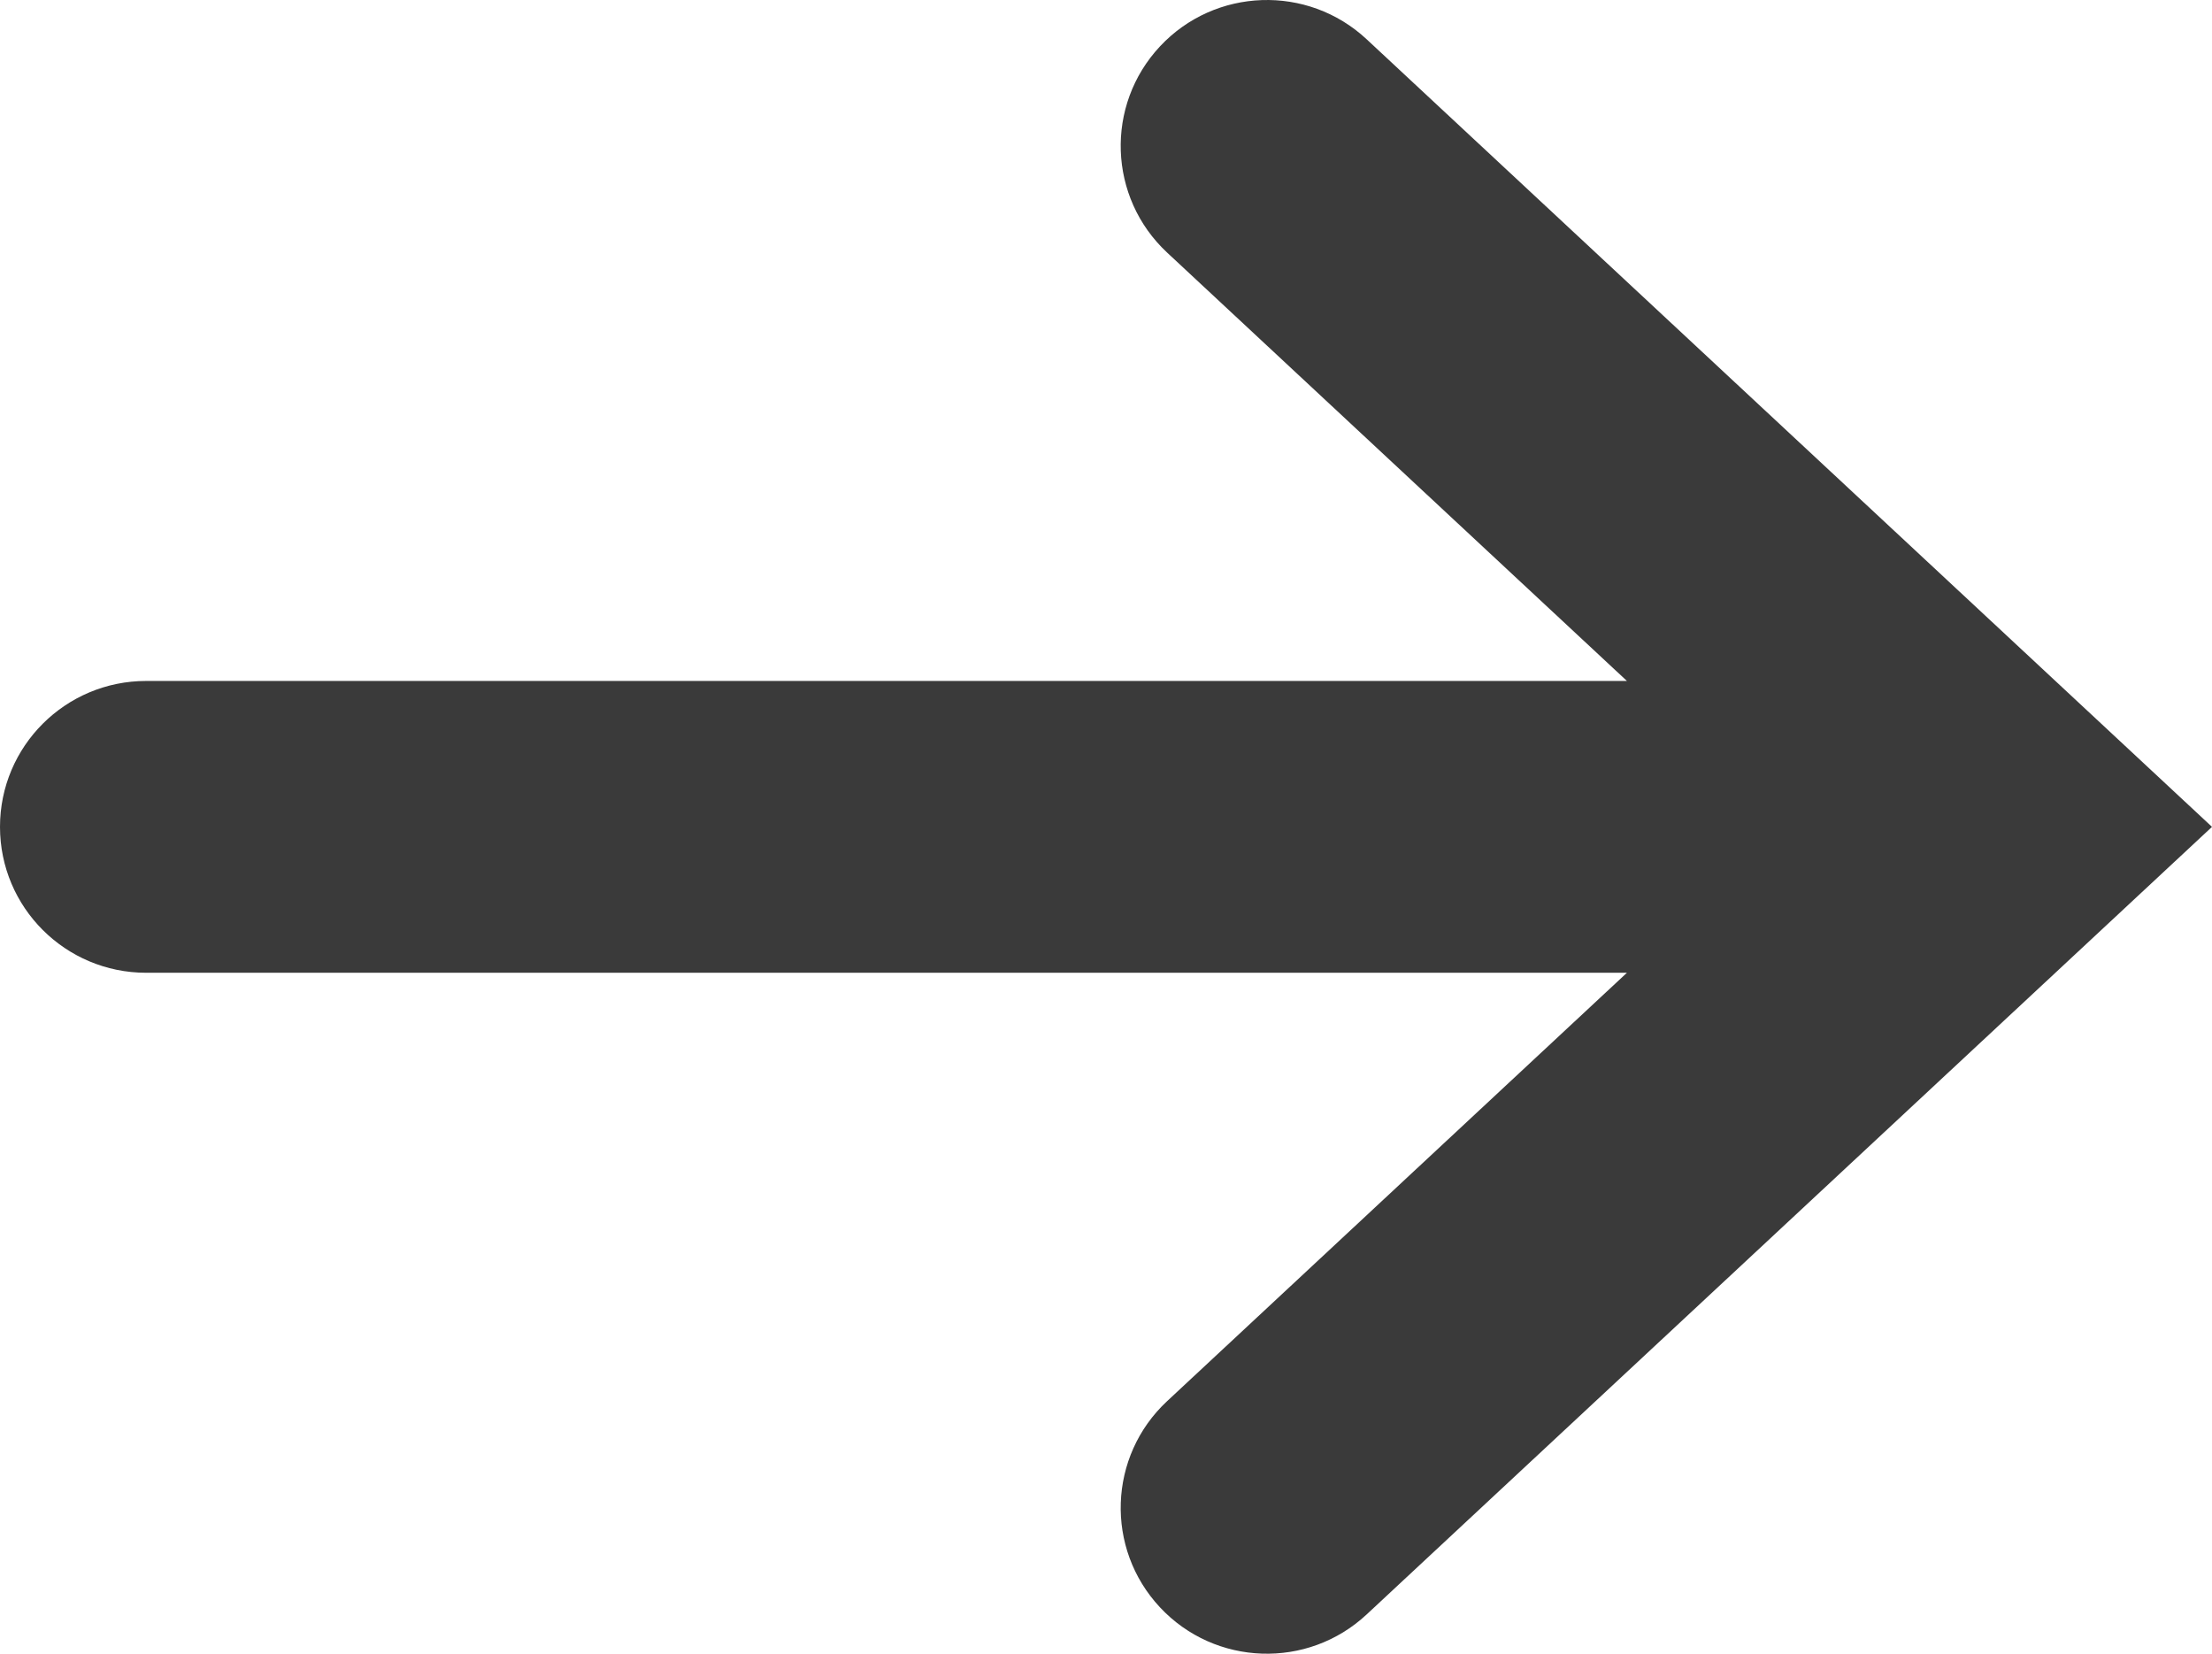
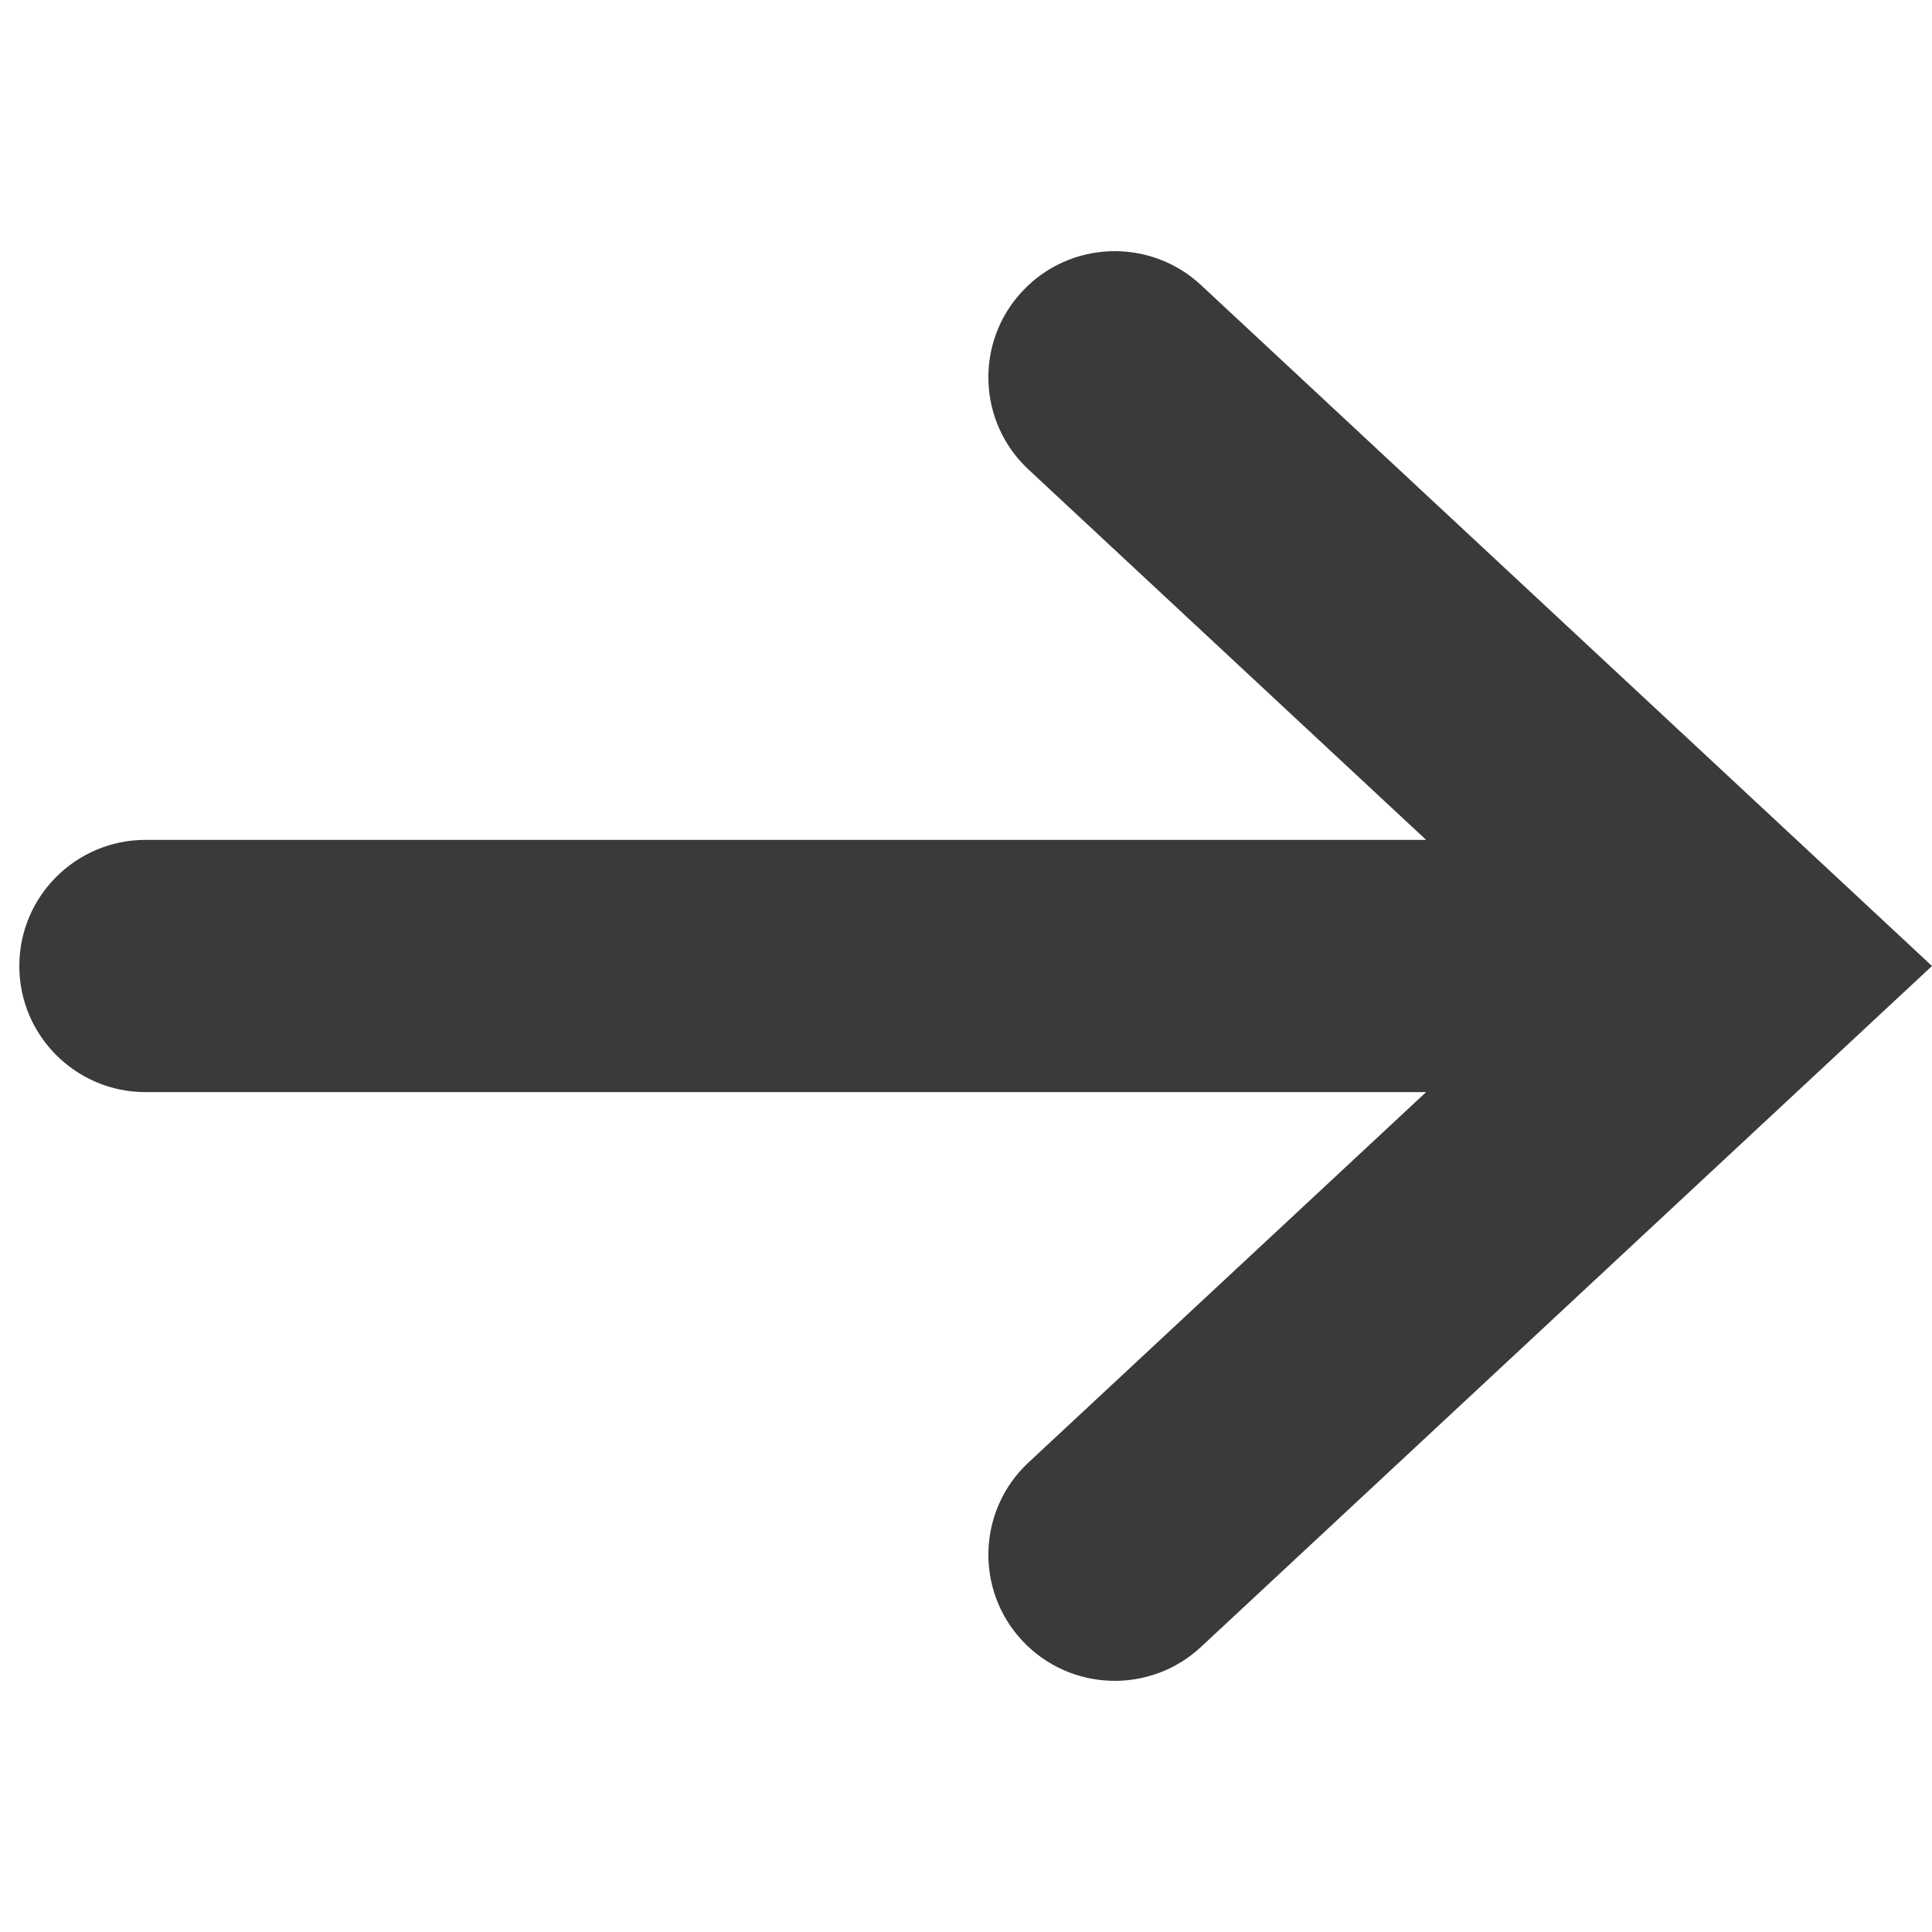
- <svg xmlns="http://www.w3.org/2000/svg" width="99" height="74" viewBox="0 0 99 74" fill="none">
-   <path fill-rule="evenodd" clip-rule="evenodd" d="M51.917 2.074C49.452 4.711 49.595 8.842 52.236 11.303L72.814 30.471H6.542C2.929 30.471 7.62939e-06 33.394 7.62939e-06 37C7.62939e-06 40.606 2.929 43.529 6.542 43.529H72.814L52.236 62.697C49.595 65.158 49.452 69.29 51.917 71.926C54.383 74.562 58.523 74.704 61.164 72.244L99 37L61.164 1.756C58.523 -0.704 54.383 -0.562 51.917 2.074Z" fill="#3A3A3A" />
+ <svg xmlns="http://www.w3.org/2000/svg" width="100" height="100" viewBox="0 0 100 100" fill="none">
+   <path fill-rule="evenodd" clip-rule="evenodd" d="M52.917 15.074C50.452 17.711 50.595 21.842 53.236 24.303L73.814 43.471H7.542C3.929 43.471 1 46.394 1 50C1 53.606 3.929 56.529 7.542 56.529H73.814L53.236 75.697C50.595 78.158 50.452 82.29 52.917 84.926C55.383 87.562 59.523 87.704 62.164 85.244L100 50L62.164 14.756C59.523 12.296 55.383 12.438 52.917 15.074Z" fill="#3A3A3A" />
</svg>
